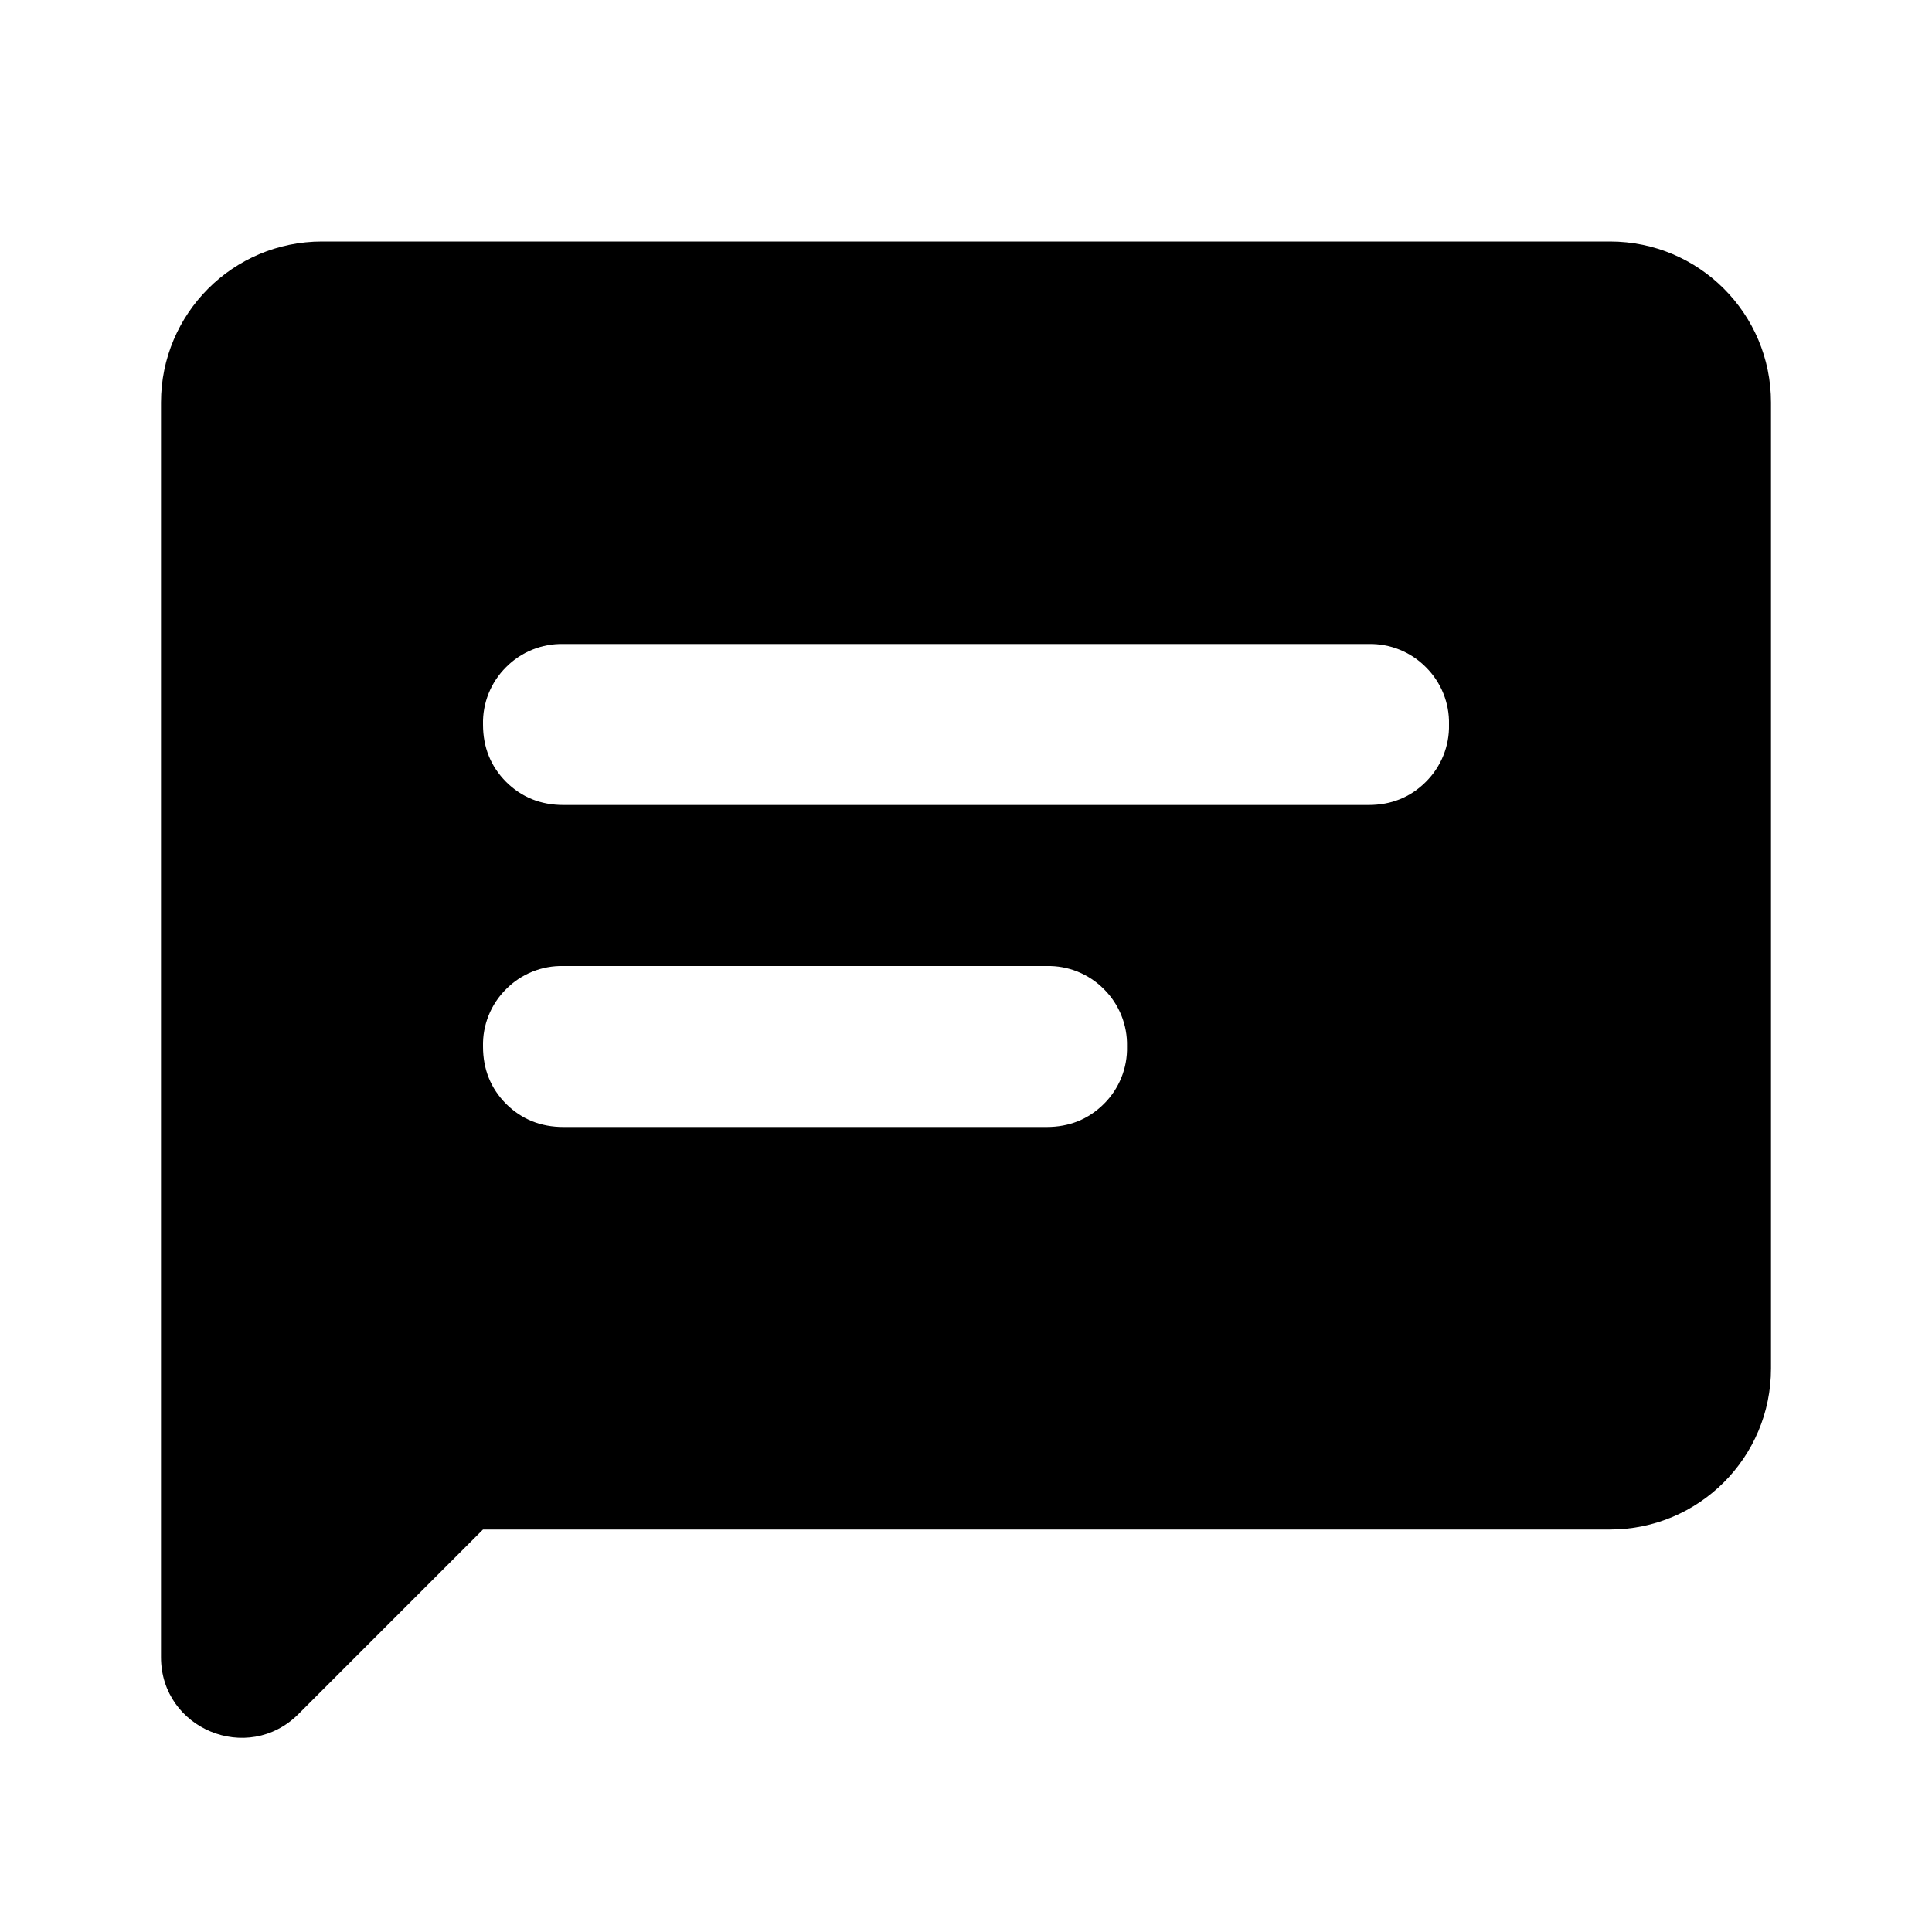
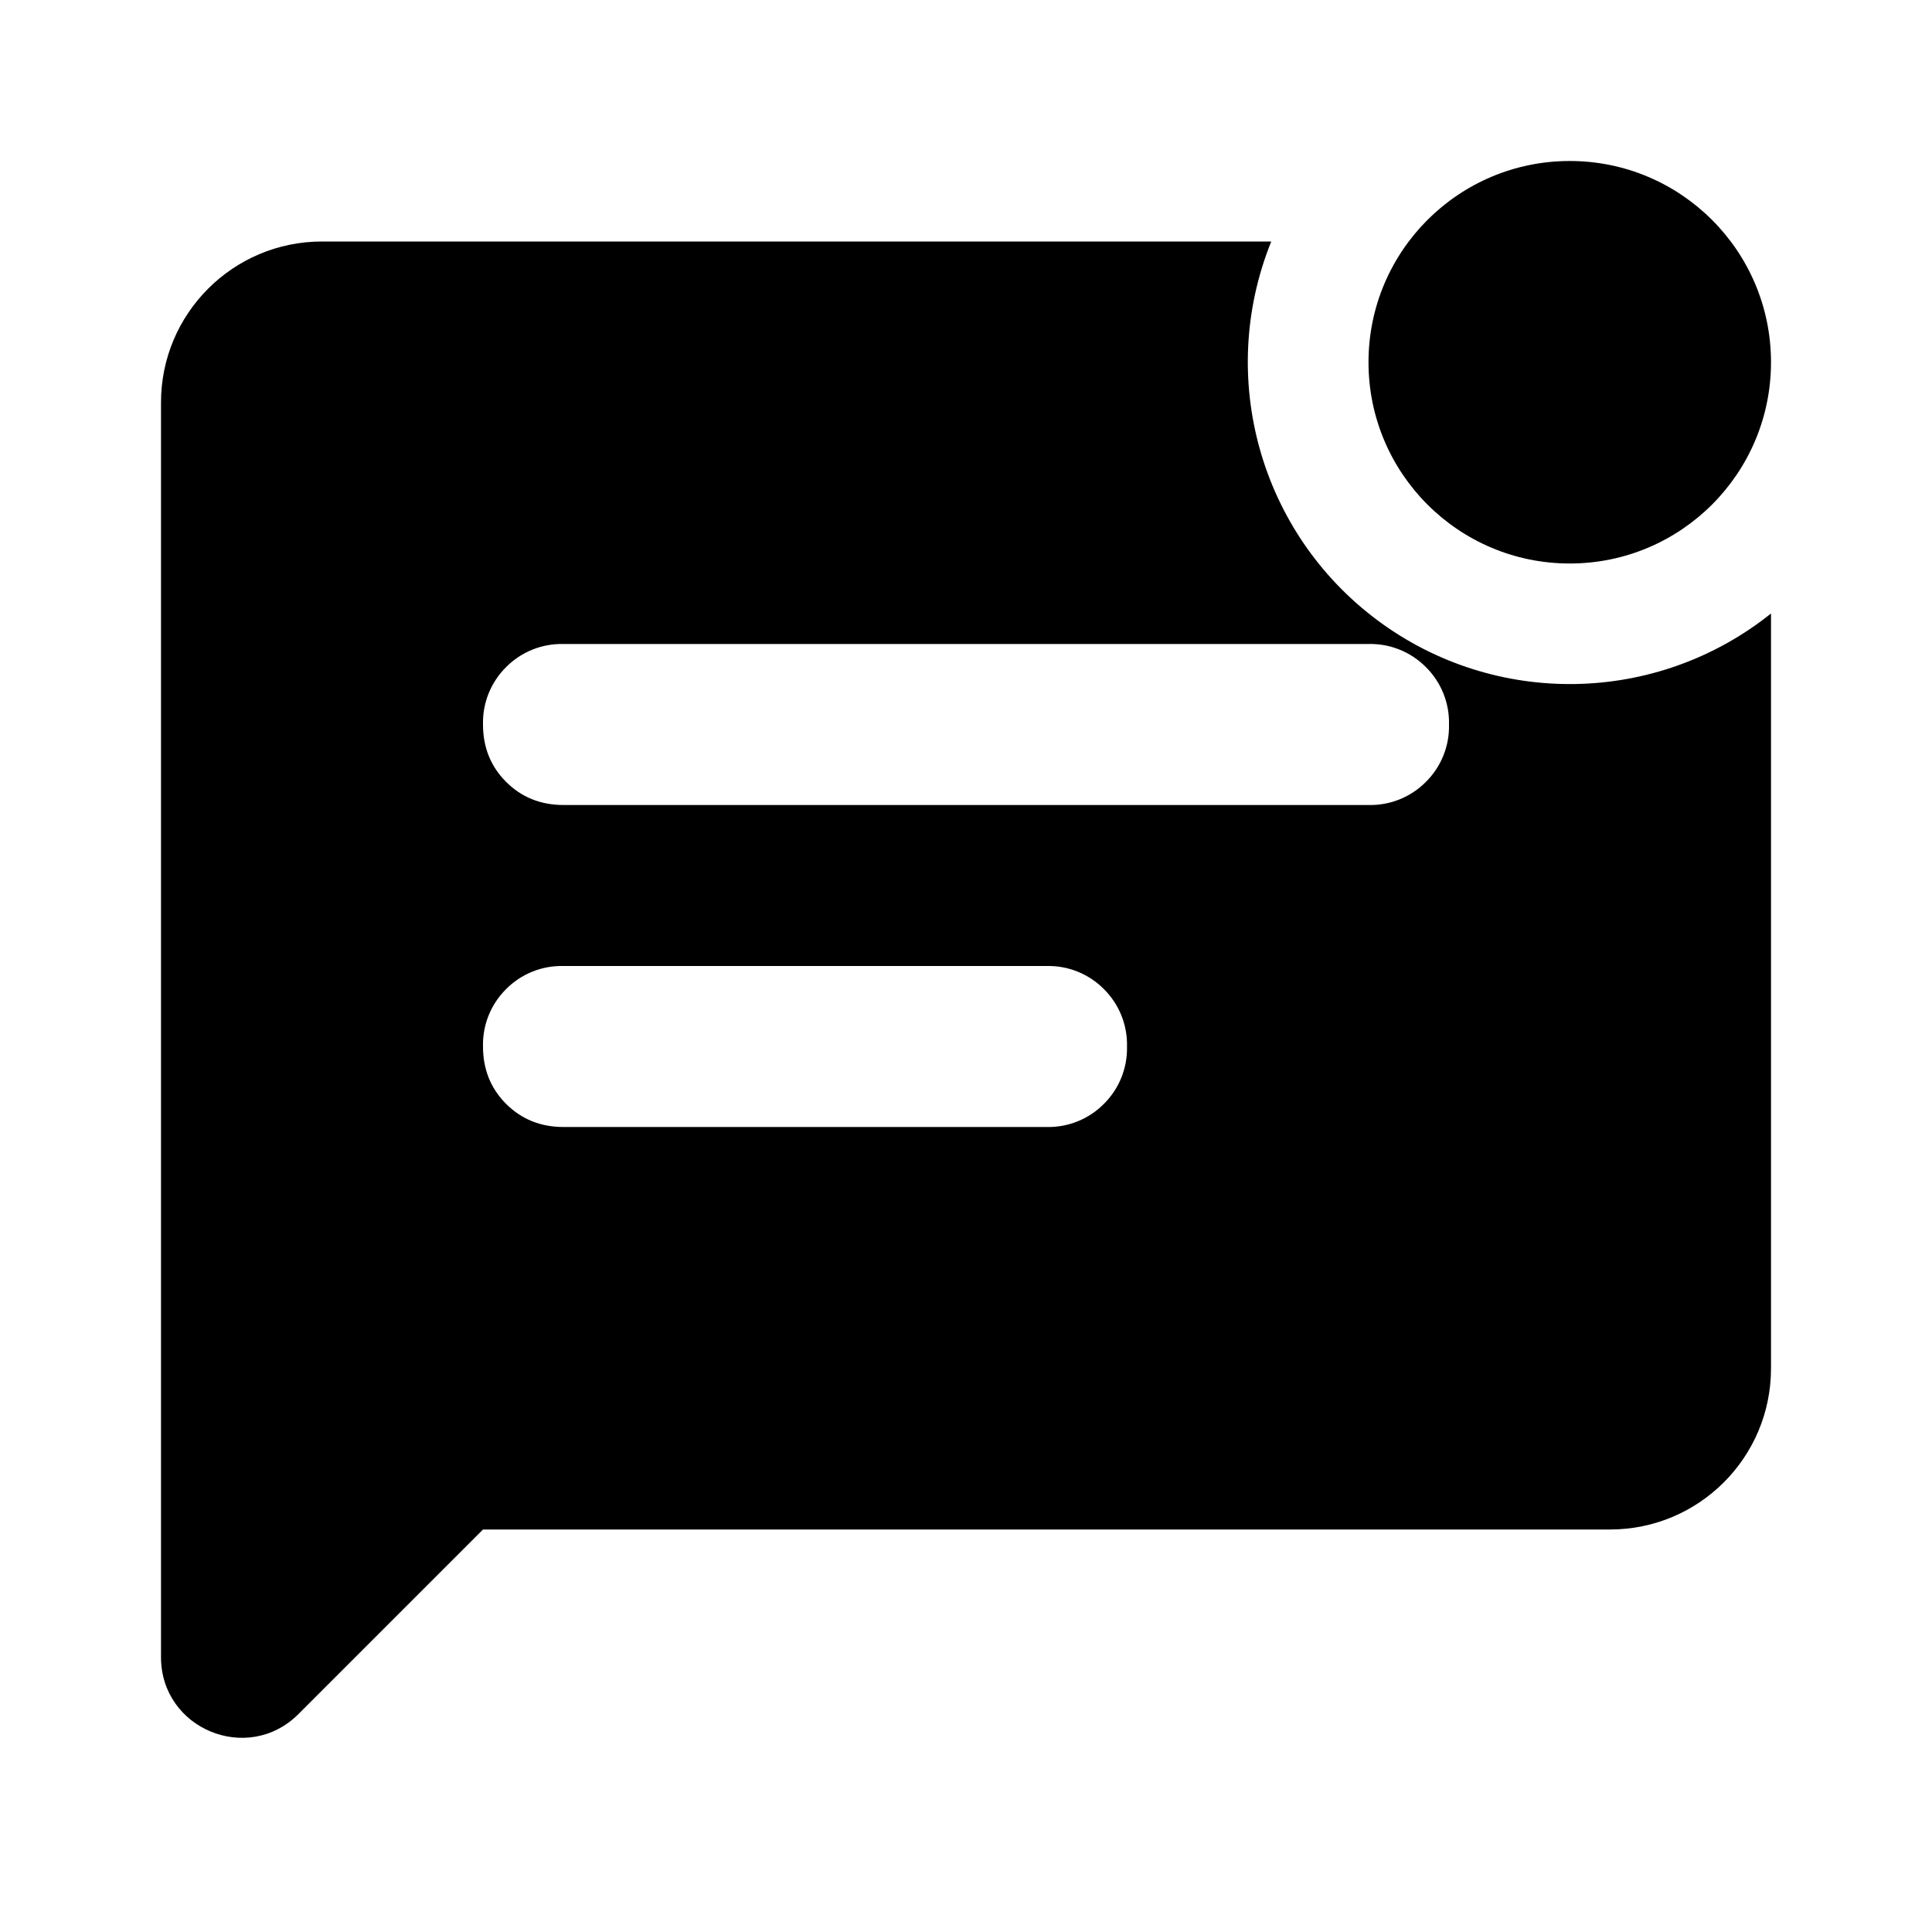
<svg xmlns="http://www.w3.org/2000/svg" width="24" height="24" fill="currentColor" viewBox="0 0 24 24">
-   <path d="M4 3h16a2 2 0 0 1 2 2v12a2 2 0 0 1-2 2H6l-2.293 2.293c-.63.63-1.707.184-1.707-.707V5a2 2 0 0 1 2-2m3 7h10q.424 0 .712-.287A.97.97 0 0 0 18 9a.97.97 0 0 0-.288-.713A.97.97 0 0 0 17 8H7a.97.97 0 0 0-.713.287A.97.97 0 0 0 6 9q0 .424.287.713Q6.576 10 7 10m0 4h6q.424 0 .713-.287A.97.97 0 0 0 14 13a.97.97 0 0 0-.287-.713A.97.97 0 0 0 13 12H7a.97.97 0 0 0-.713.287A.97.97 0 0 0 6 13q0 .424.287.713Q6.576 14 7 14" />
+   <path fill-rule="evenodd" d="M15.792 3A4 4 0 0 0 22 7.621V17a2 2 0 0 1-2 2H6l-2.293 2.293c-.63.63-1.707.184-1.707-.707V5a2 2 0 0 1 2-2zM7 12a.97.97 0 0 0-.713.287A.97.97 0 0 0 6 13q0 .425.287.713Q6.575 14 7 14h6a.97.97 0 0 0 .713-.287A.97.97 0 0 0 14 13a.97.97 0 0 0-.287-.713A.97.97 0 0 0 13 12zm0-4a.97.97 0 0 0-.713.287A.97.97 0 0 0 6 9q0 .425.287.713Q6.575 10 7 10h10a.97.97 0 0 0 .713-.287A.97.97 0 0 0 18 9a.97.97 0 0 0-.287-.713A.97.97 0 0 0 17 8z" clip-rule="evenodd" />
+   <path d="M19.5 2a2.5 2.5 0 1 1 0 5 2.5 2.5 0 0 1 0-5" />
</svg>
